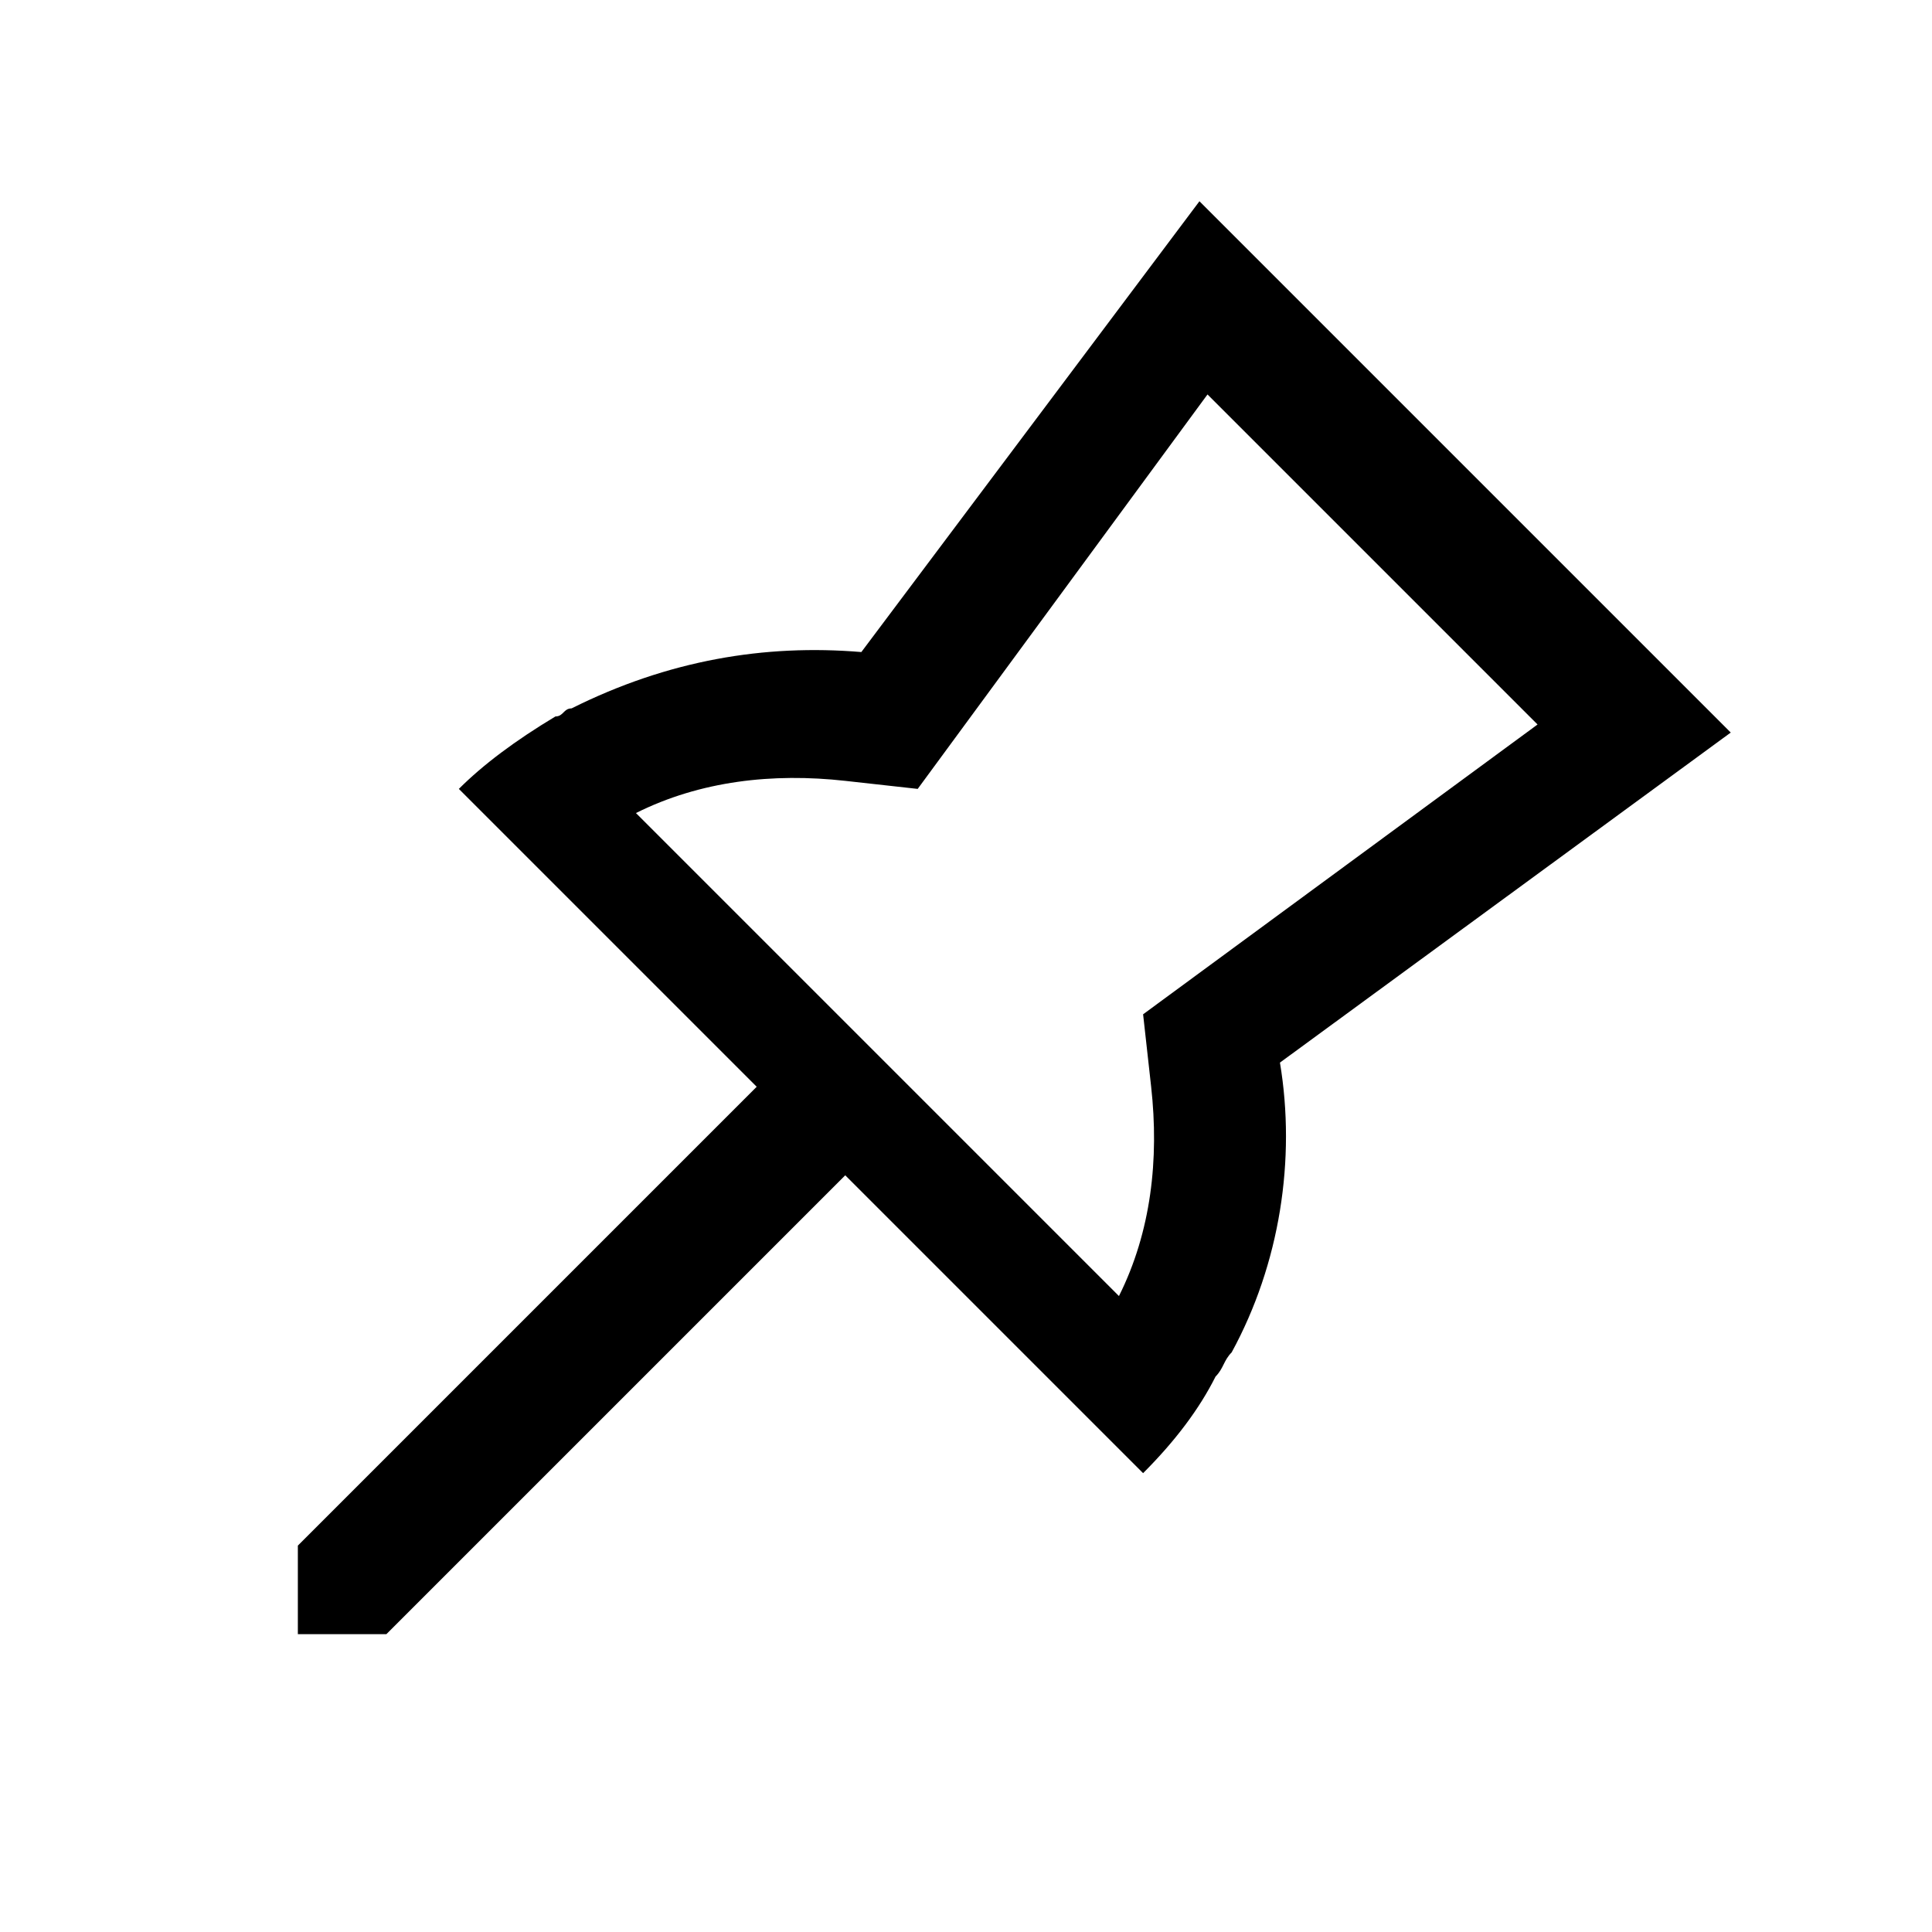
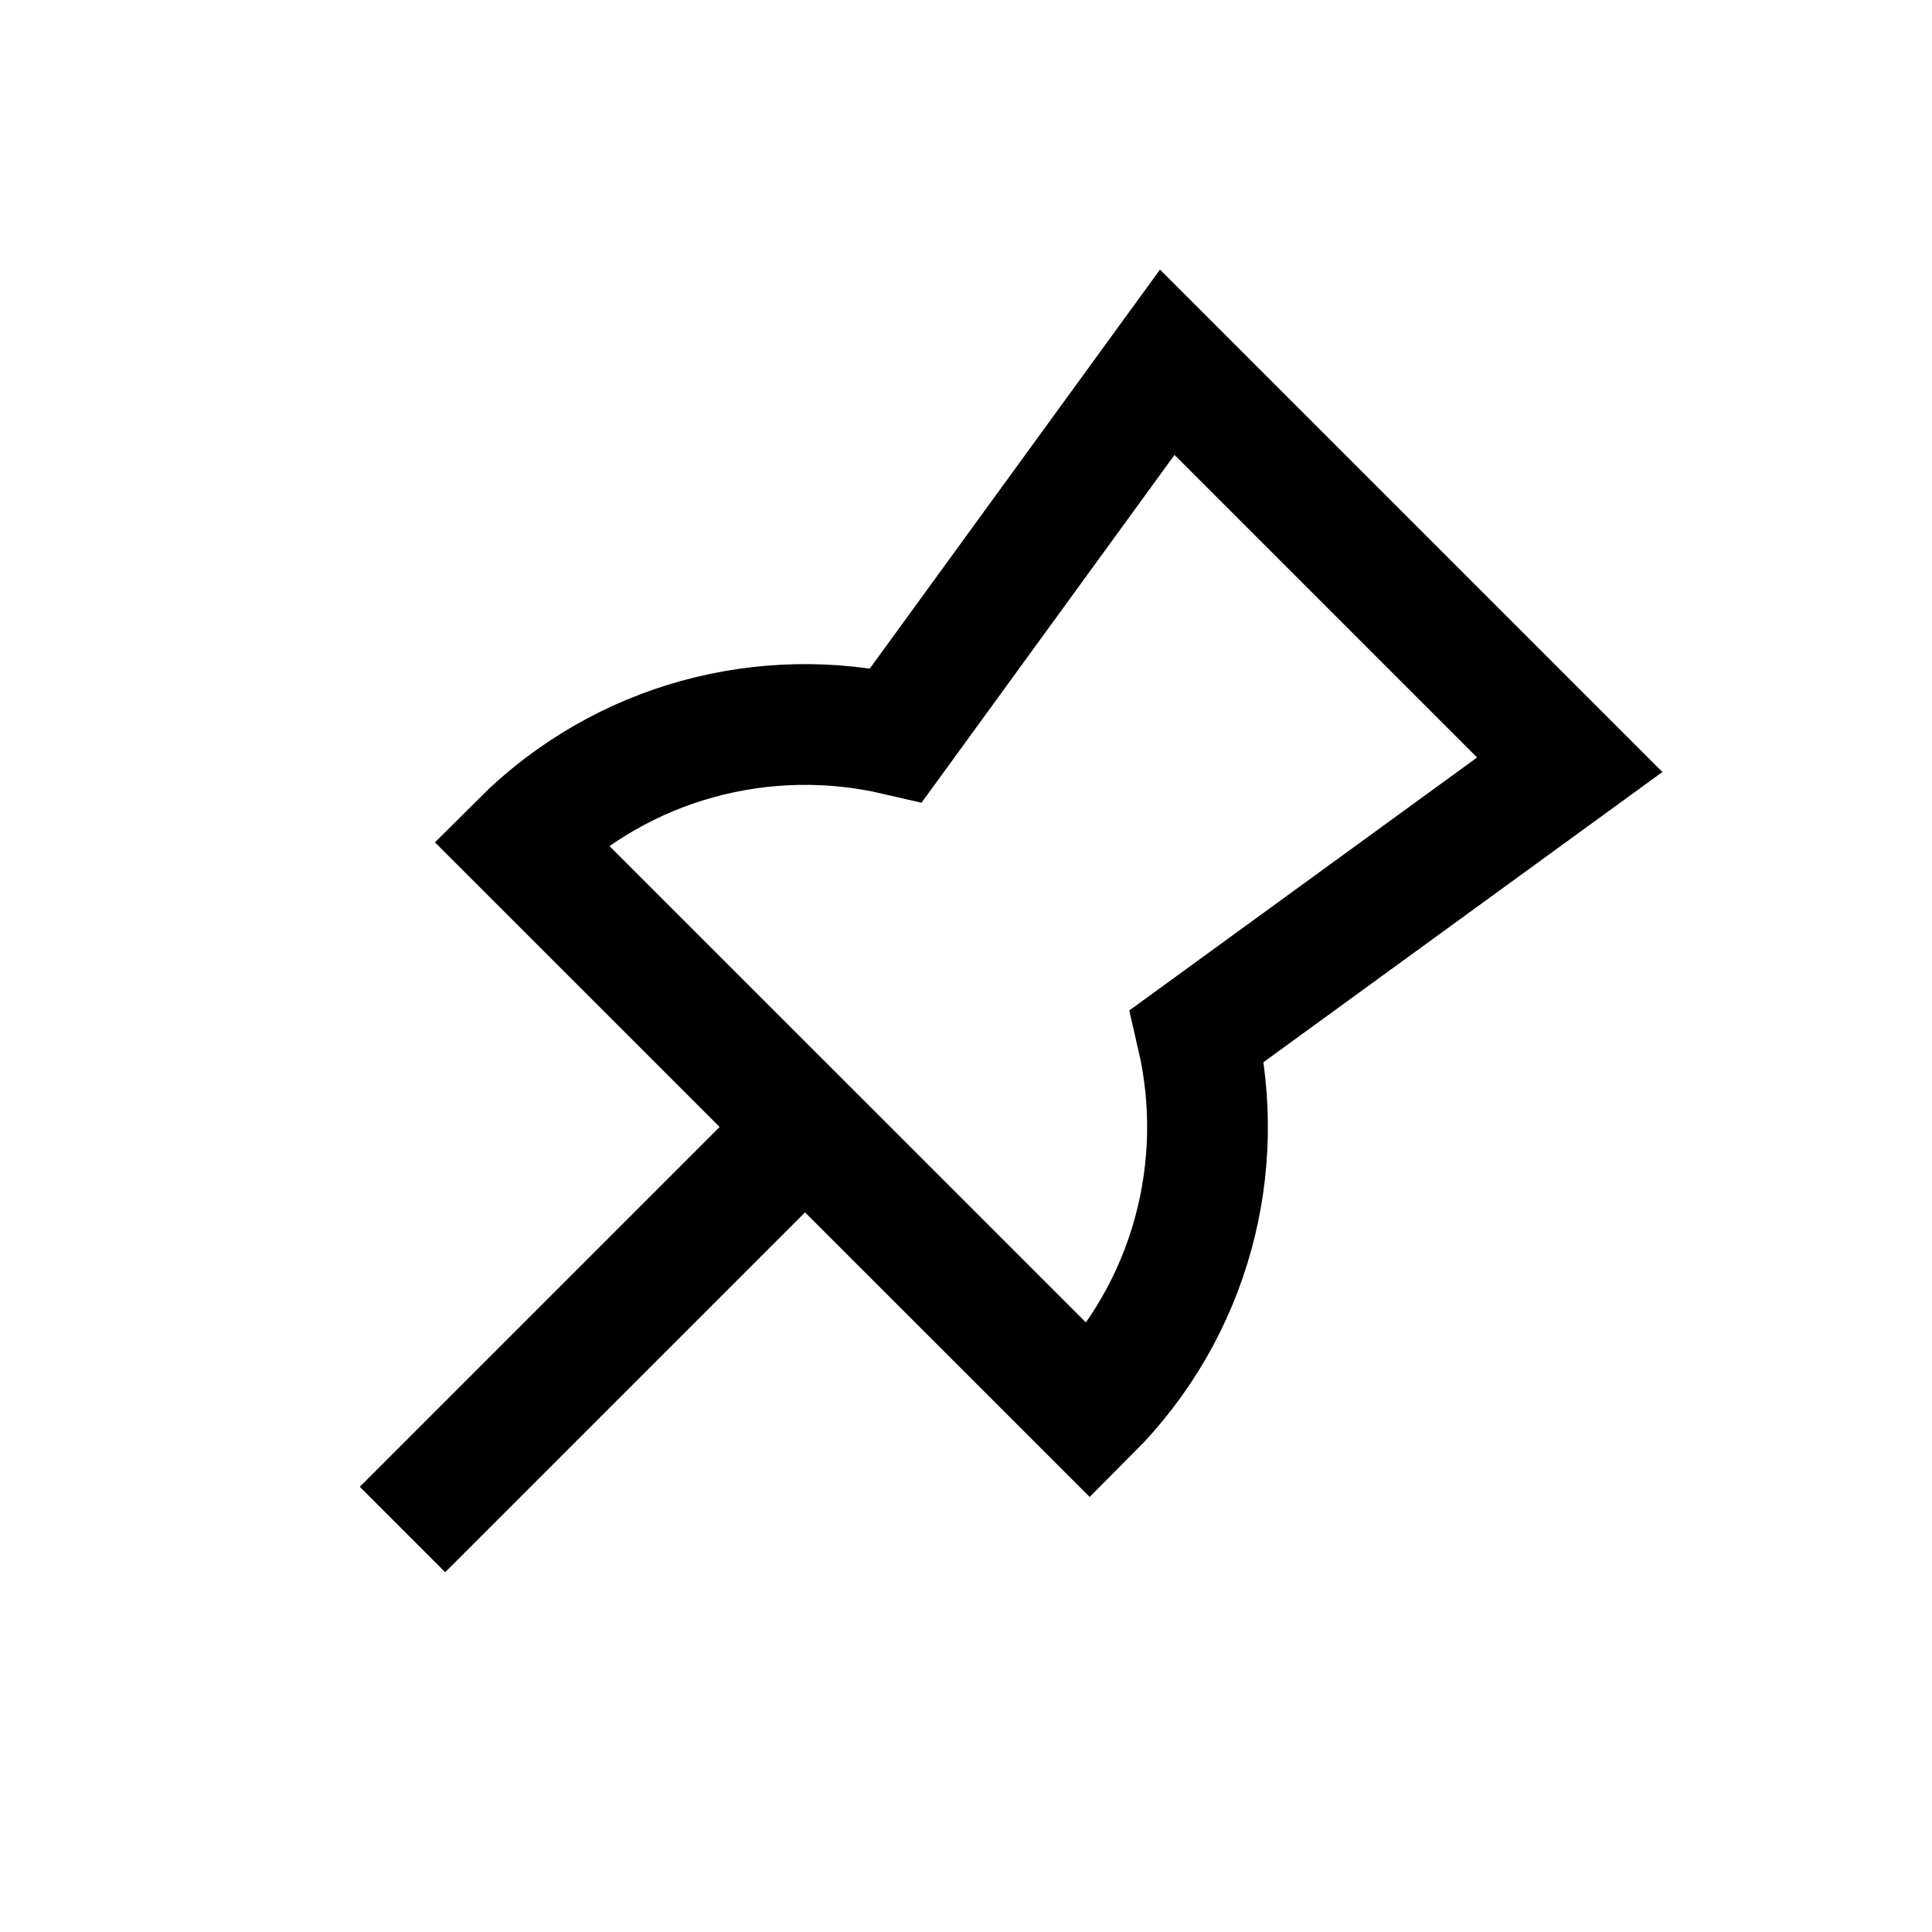
- <svg xmlns="http://www.w3.org/2000/svg" viewBox="0 0 24 24">
-   <path d="m21.5 9.1-6.6-6.6-4.2 5.6c-1.2-.1-2.4.1-3.6.7-.1 0-.1.1-.2.1-.5.3-.9.6-1.2.9l3.7 3.7-5.7 5.7v1.1h1.1l5.7-5.7 3.7 3.7c.4-.4.7-.8.9-1.2.1-.1.1-.2.2-.3.6-1.1.8-2.4.6-3.6l5.6-4.1zm-7.3 3.5.1.9c.1.9 0 1.8-.4 2.6l-6-6c.8-.4 1.7-.5 2.6-.4l.9.1L15 4.9 19.1 9l-4.9 3.6z" />
+ <svg xmlns="http://www.w3.org/2000/svg" viewBox="0 0 24 24" style="fill: none" stroke="currentColor" stroke-width="1.5">
+   <path d="M5 19L10 14M13.536 17.535L6.464 10.464C7.731 9.198 9.508 8.753 11.133 9.129L14.5 4.5L19.5 9.5L14.871 12.867C15.247 14.492 14.802 16.269 13.536 17.535Z" />
</svg>
